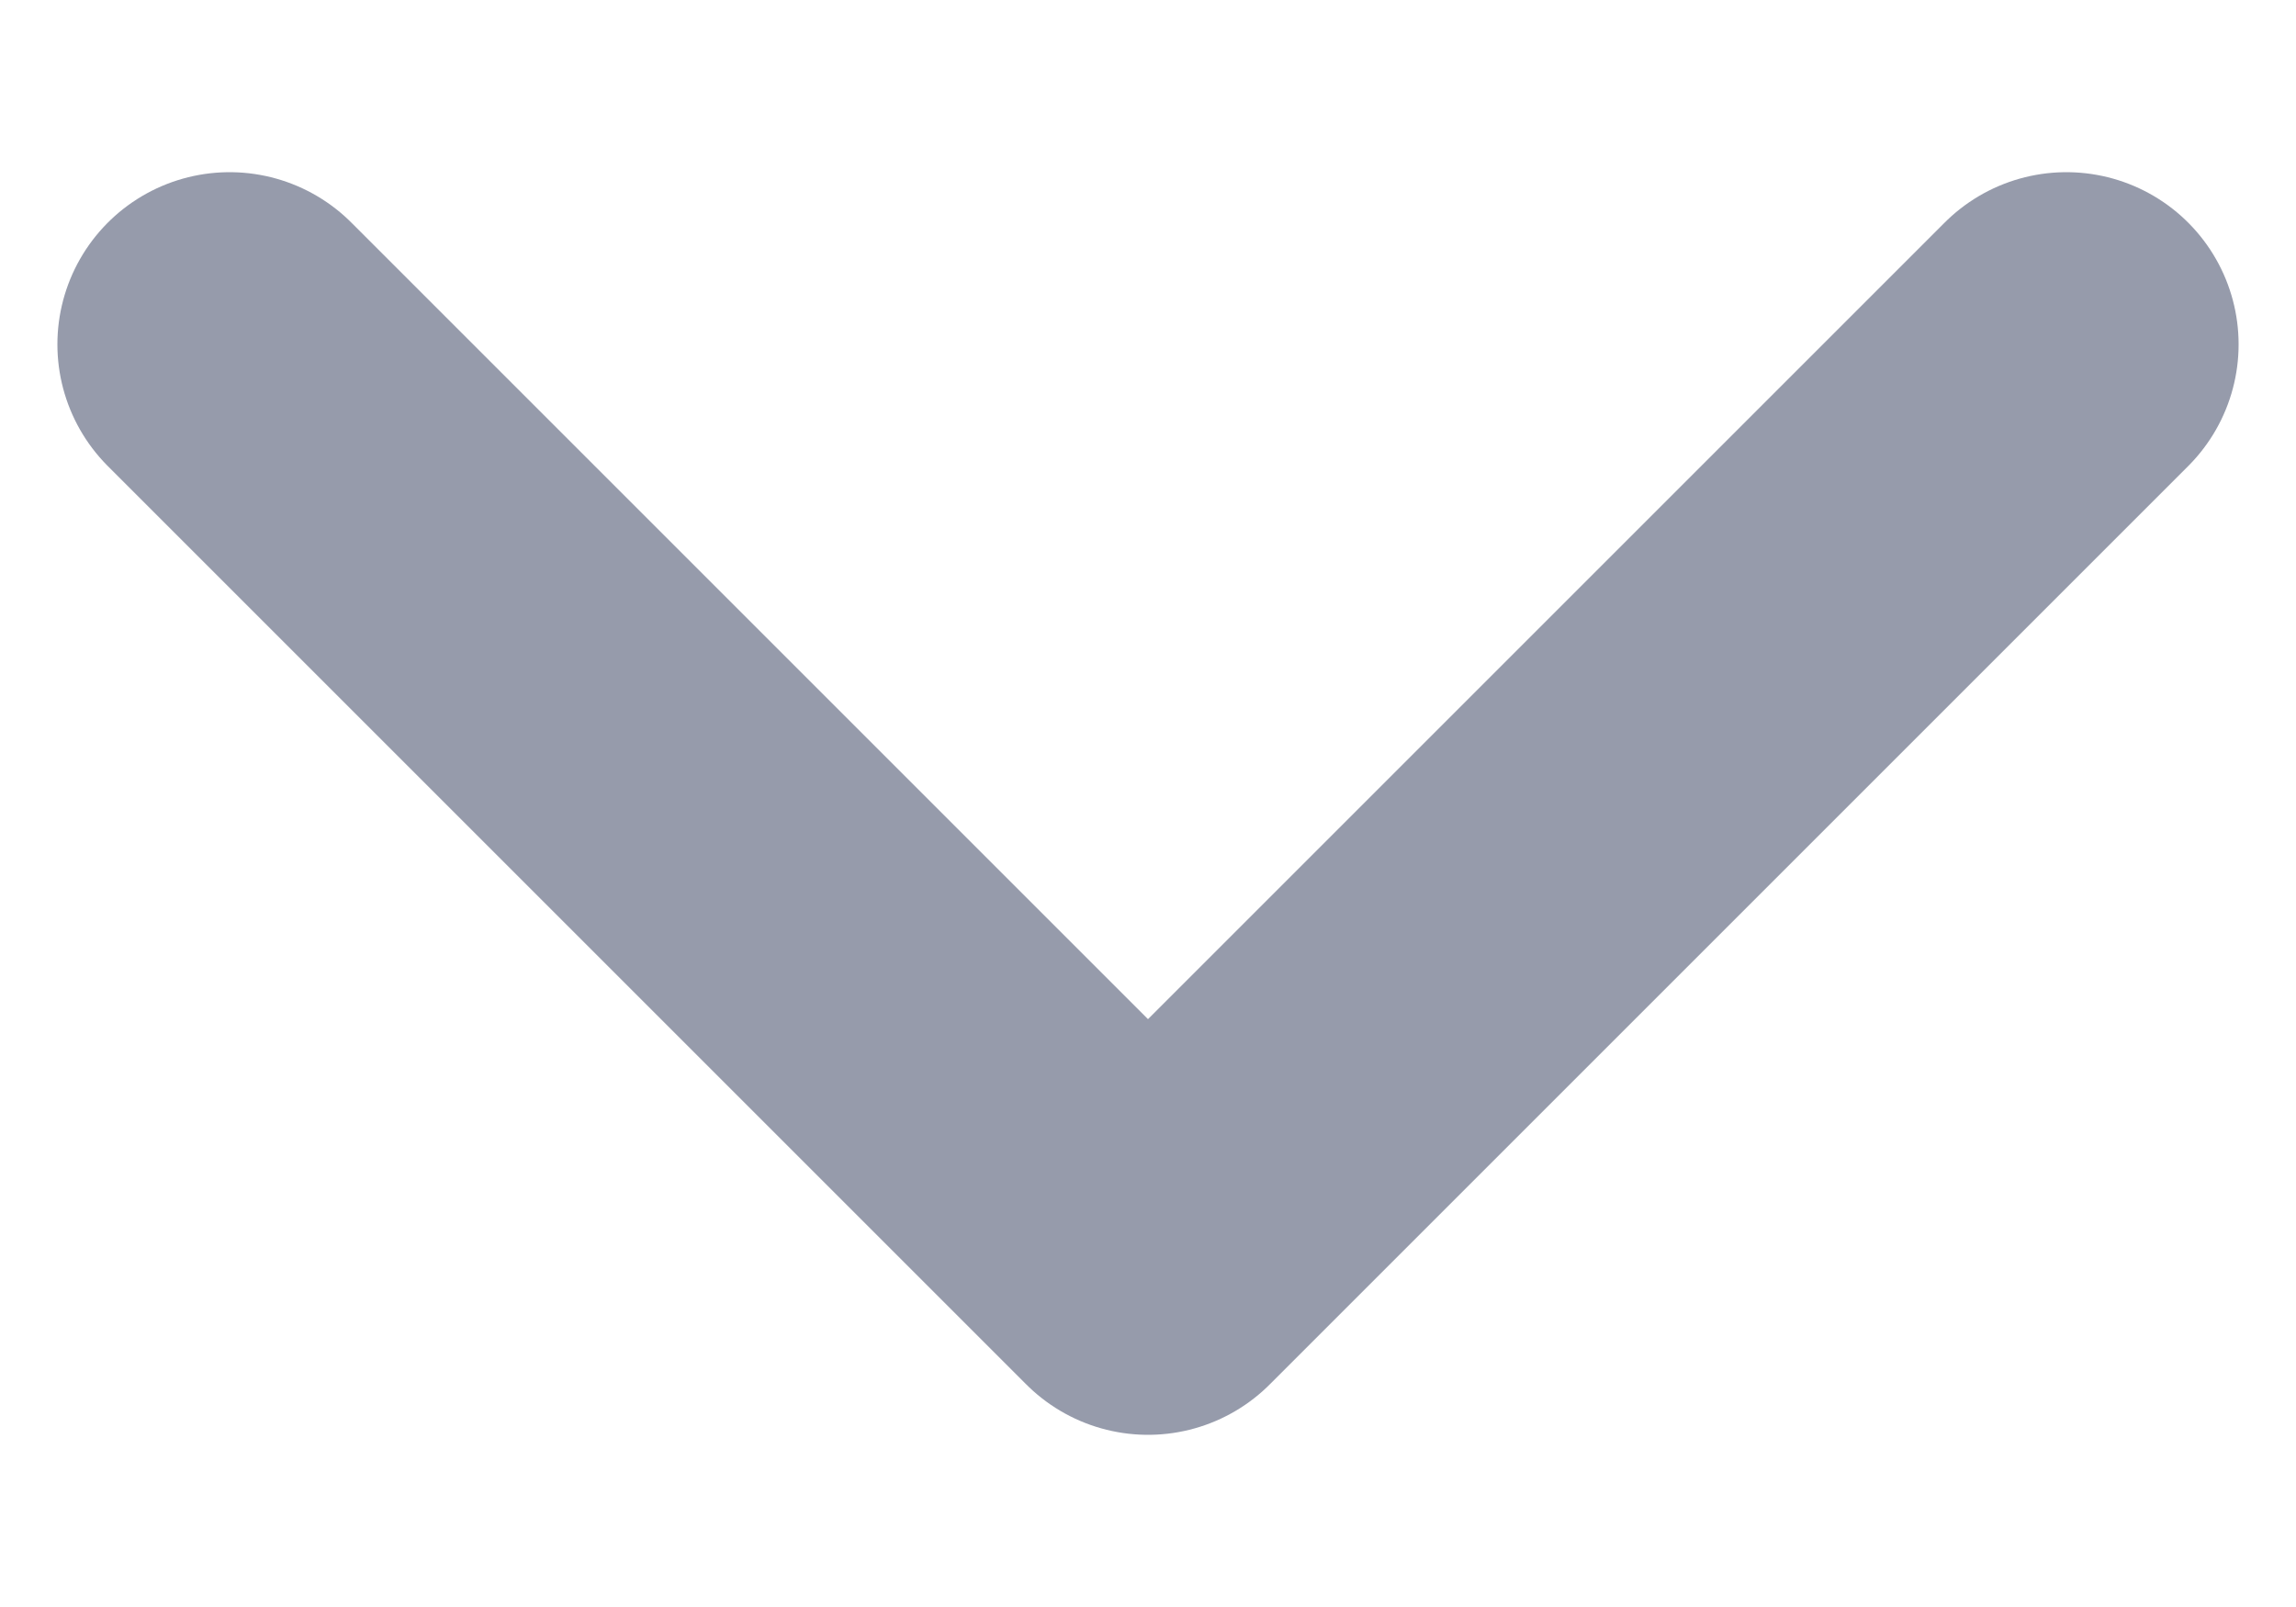
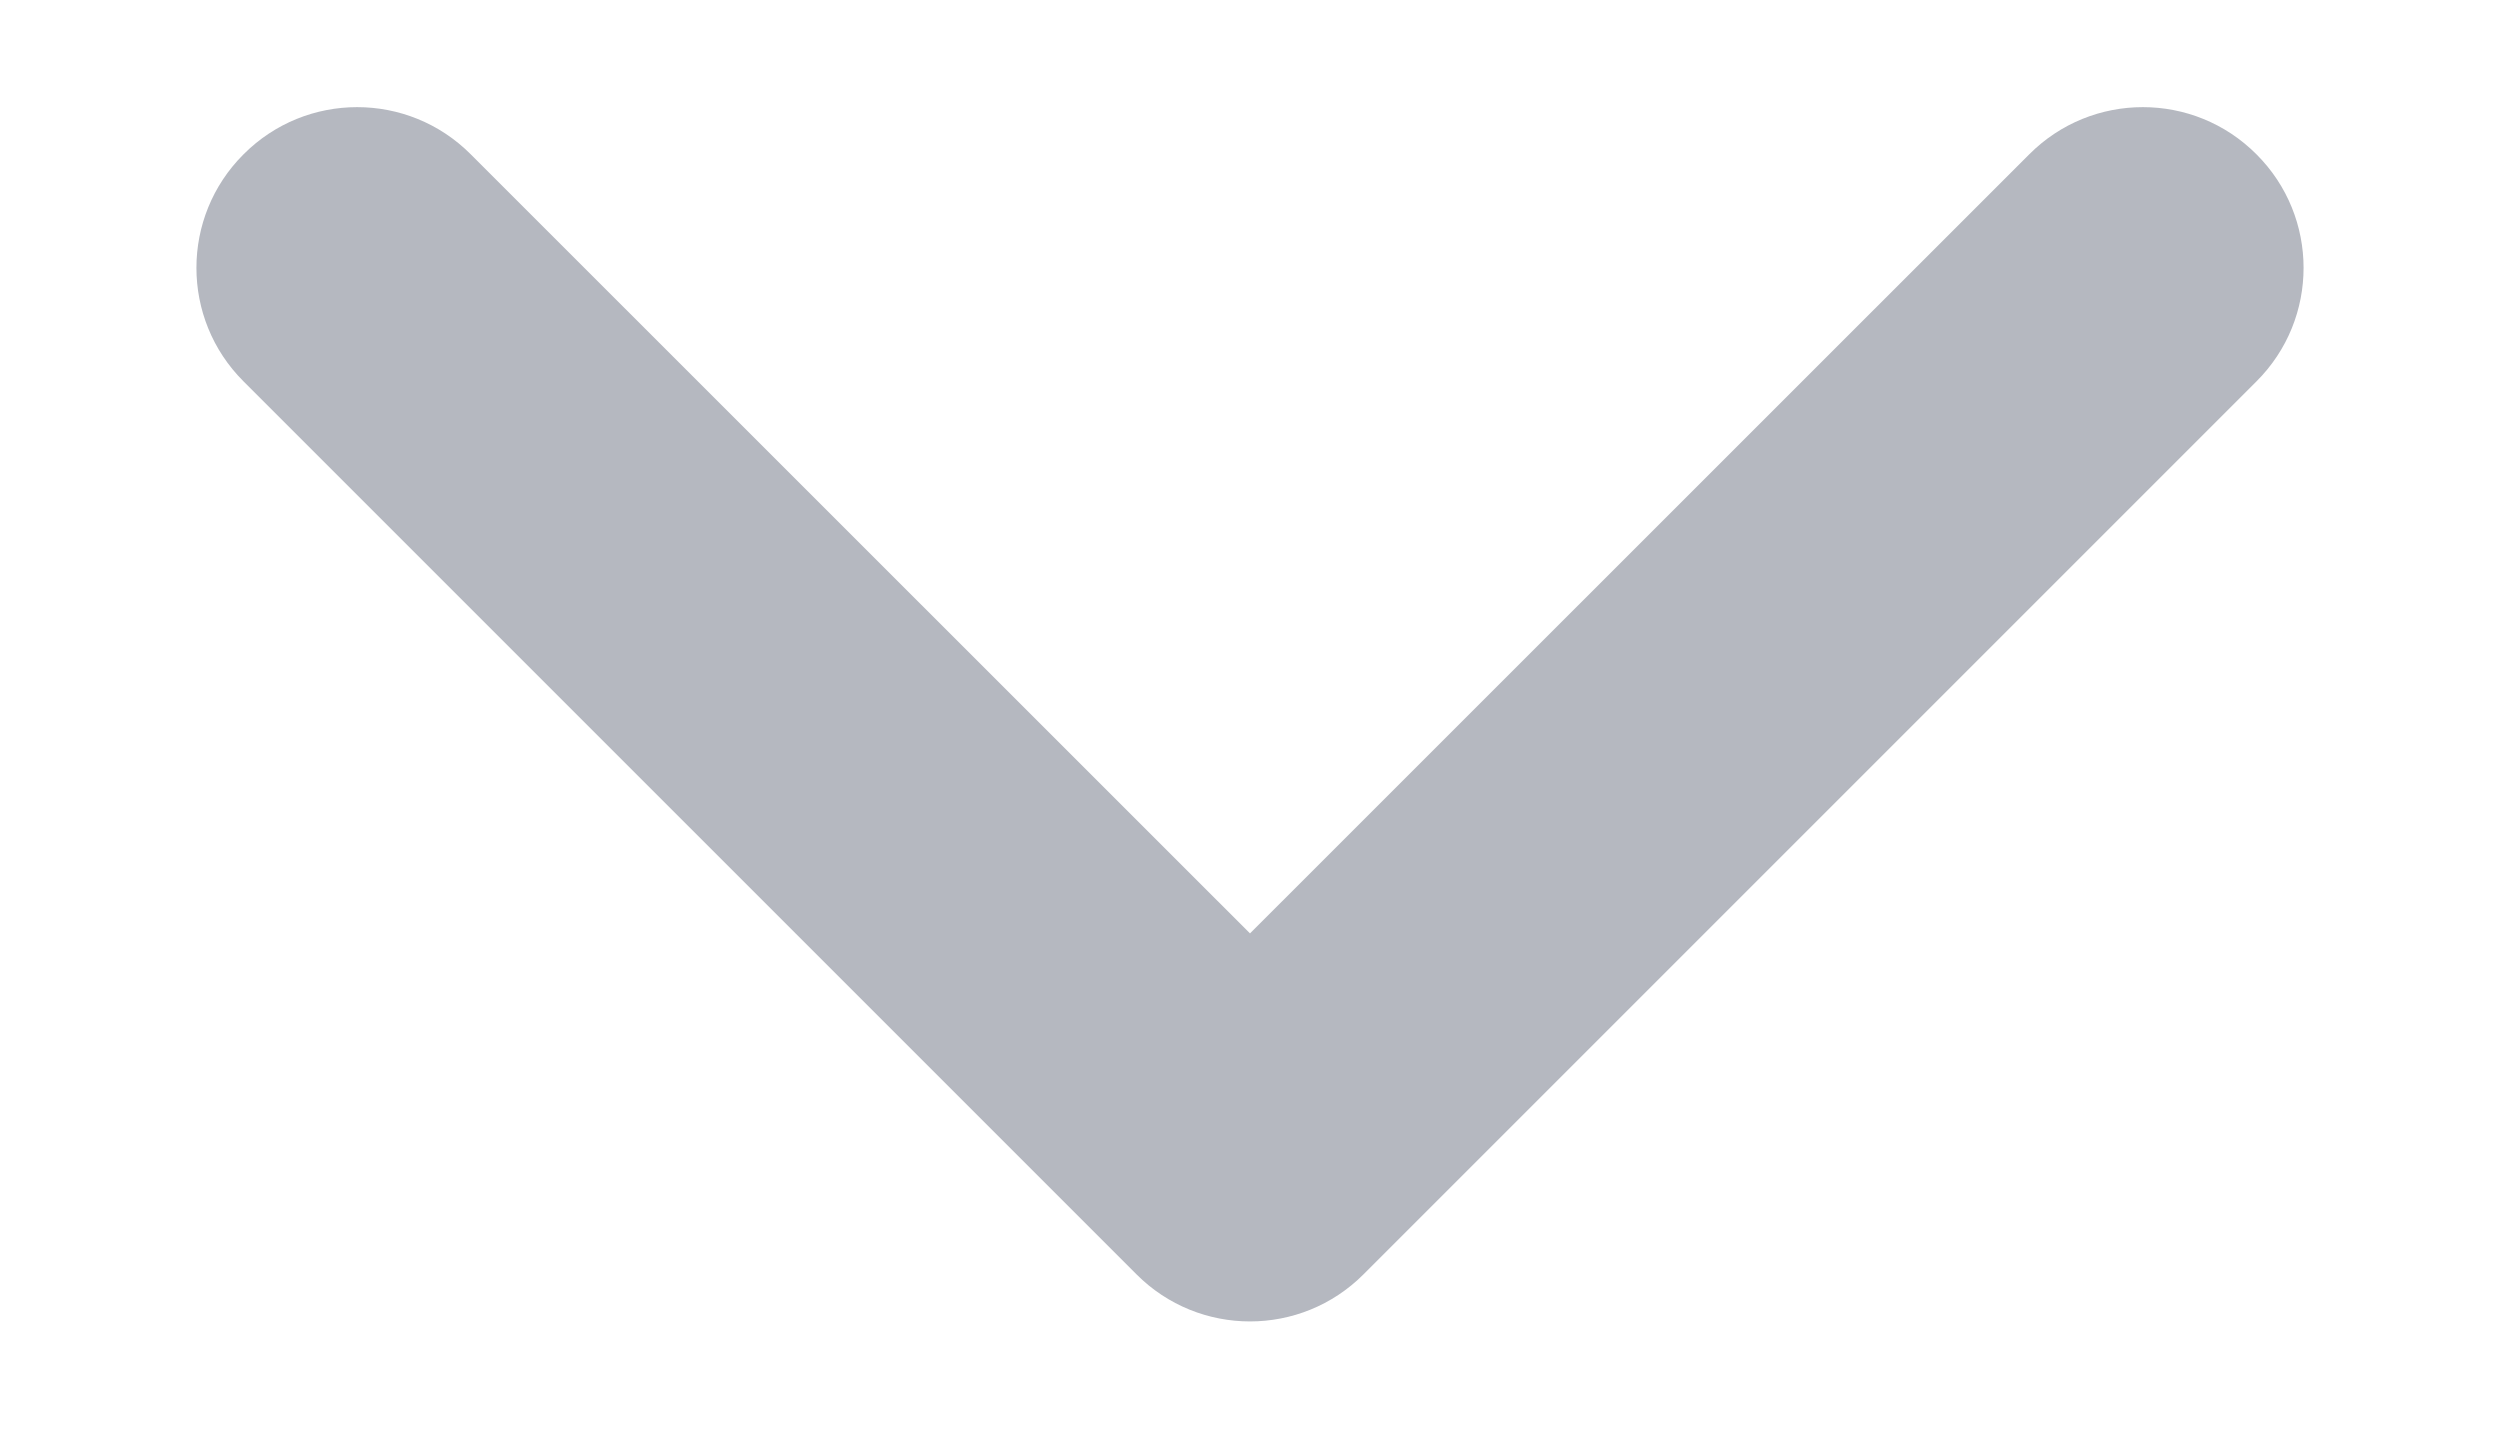
- <svg xmlns="http://www.w3.org/2000/svg" width="10" height="7" viewBox="0 0 10 7" fill="none">
-   <path d="M1 1.5L5 5.5L9 1.5" stroke="#969BAB" stroke-width="1.5" stroke-linecap="round" stroke-linejoin="round" />
+ <svg xmlns="http://www.w3.org/2000/svg" width="14" height="8" viewBox="0 0 14 8" fill="none">
+   <path fill-rule="evenodd" clip-rule="evenodd" d="M1.364 0.864C1.715 0.512 2.285 0.512 2.636 0.864L7 5.227L11.364 0.864C11.715 0.512 12.285 0.512 12.636 0.864C12.988 1.215 12.988 1.785 12.636 2.136L7.636 7.136C7.285 7.488 6.715 7.488 6.364 7.136L1.364 2.136C1.012 1.785 1.012 1.215 1.364 0.864Z" fill="#B5B8C0" />
</svg>
